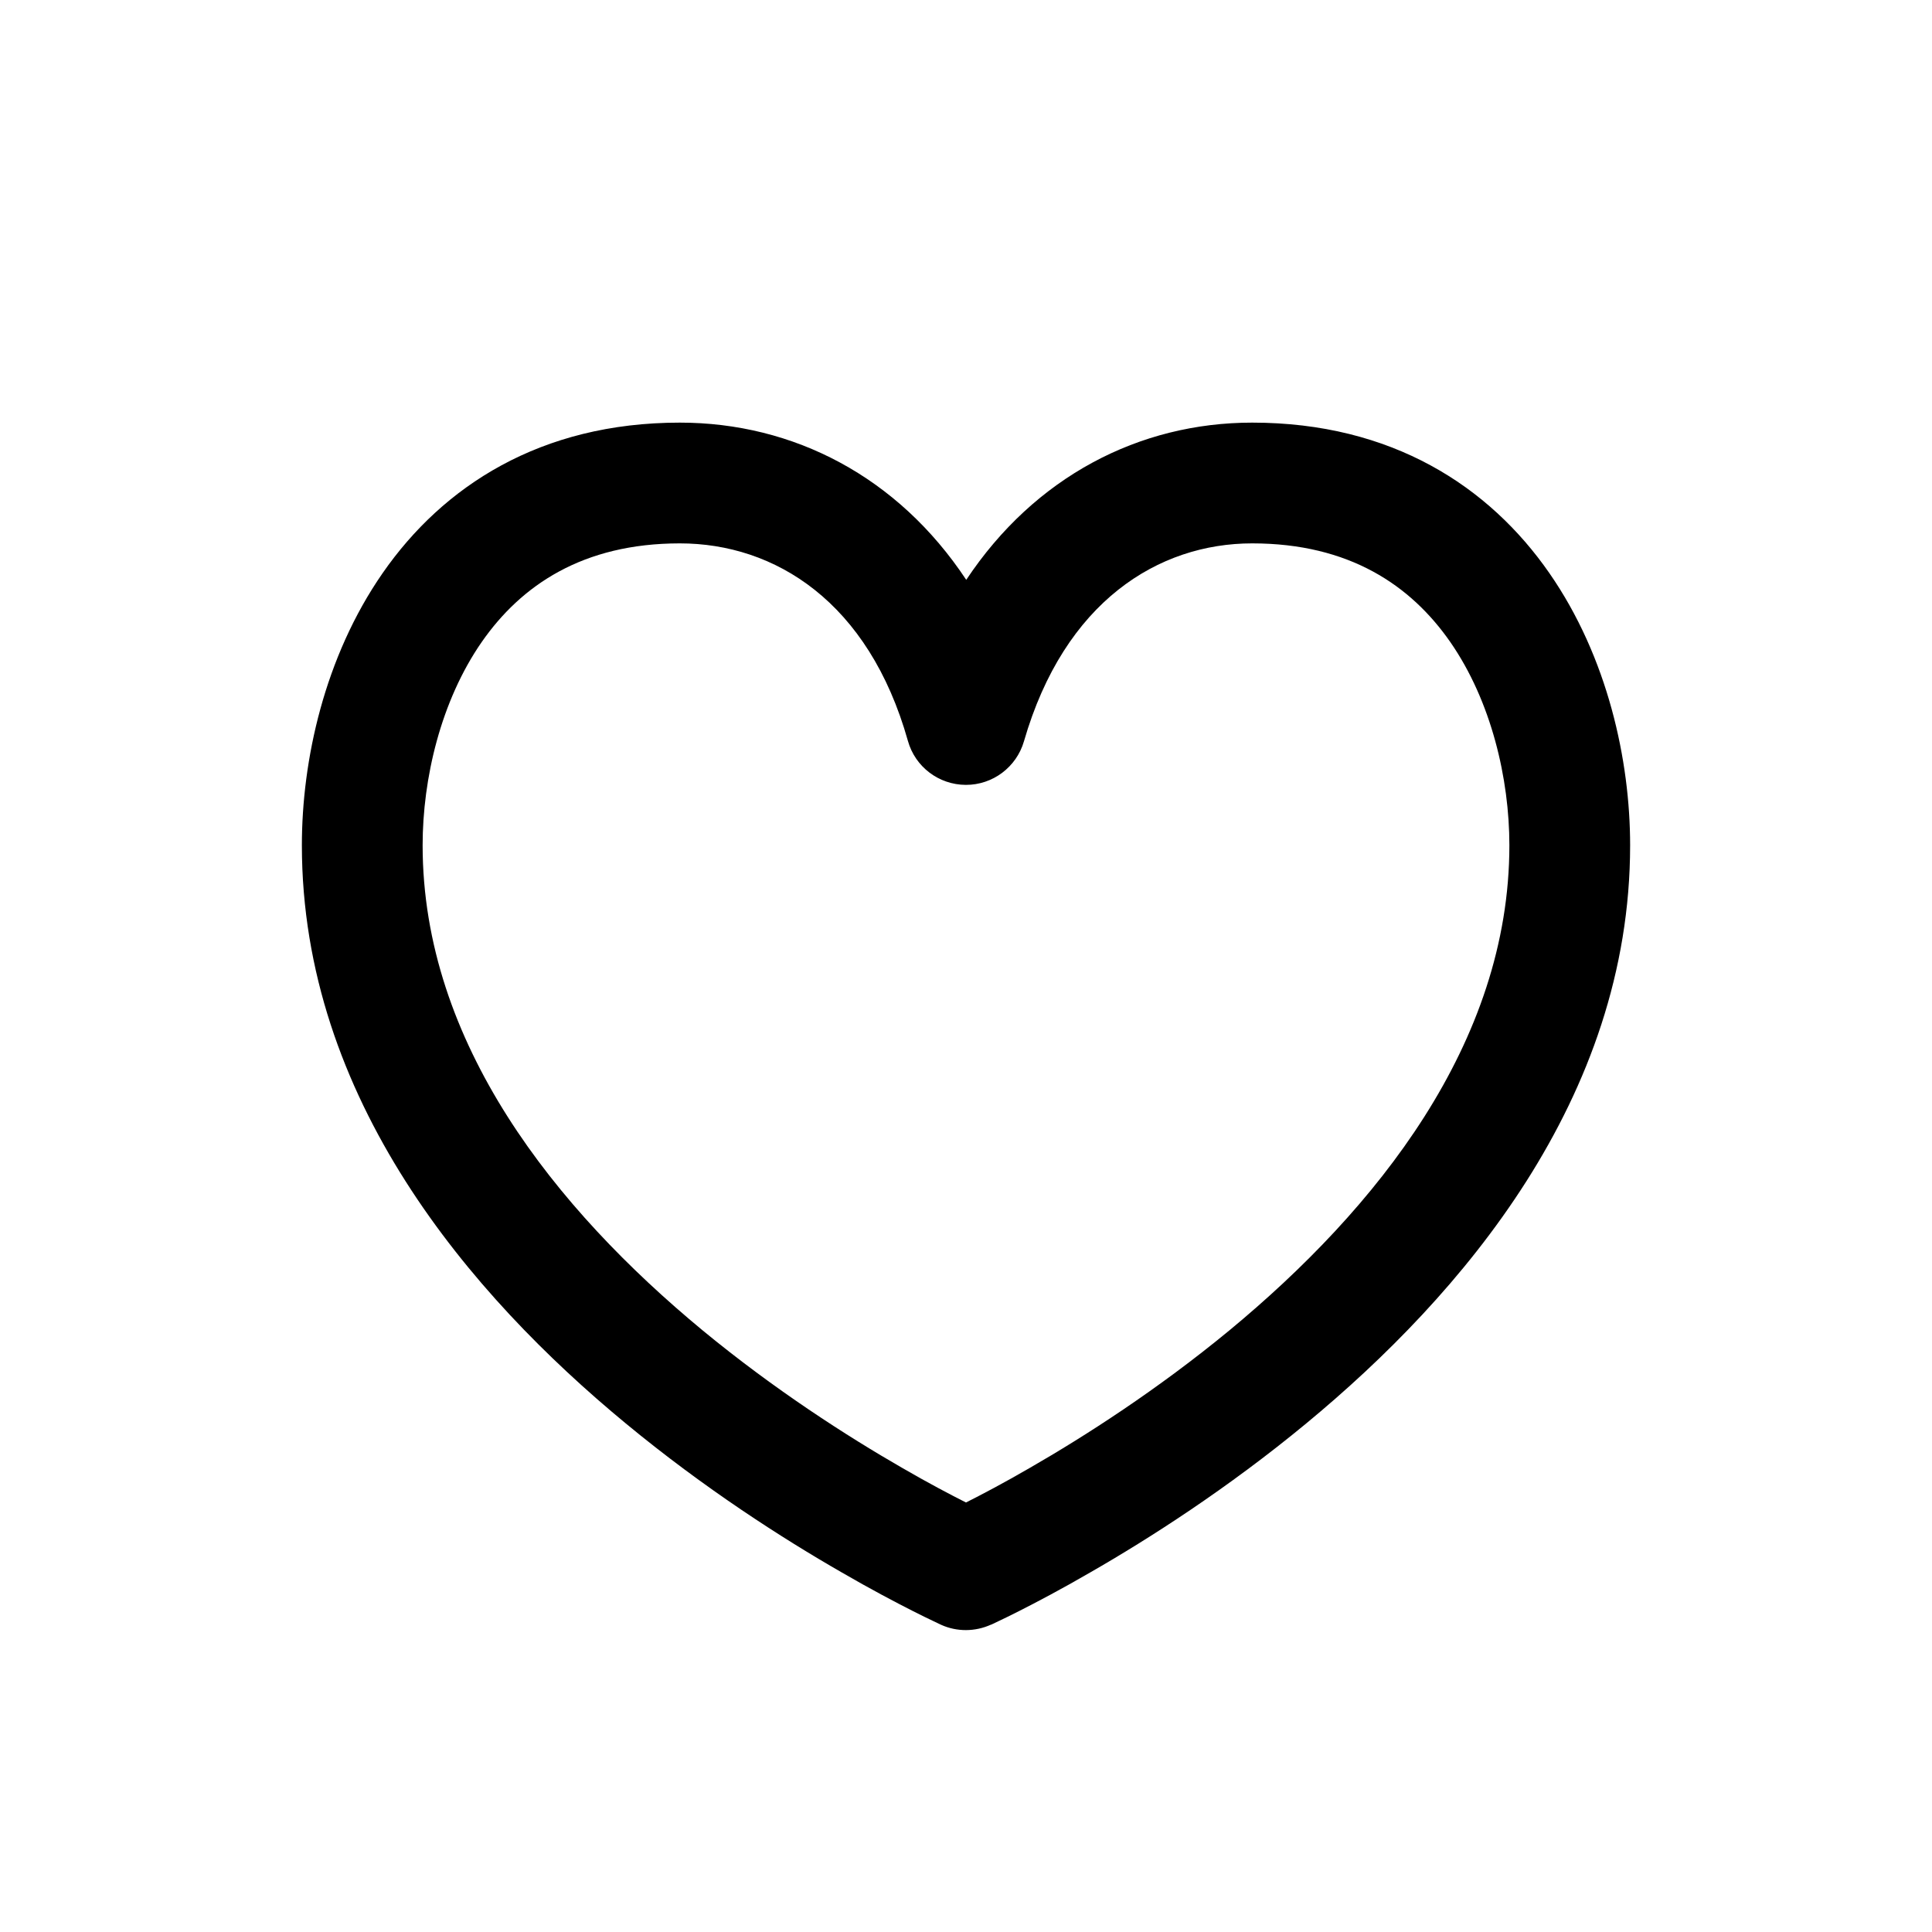
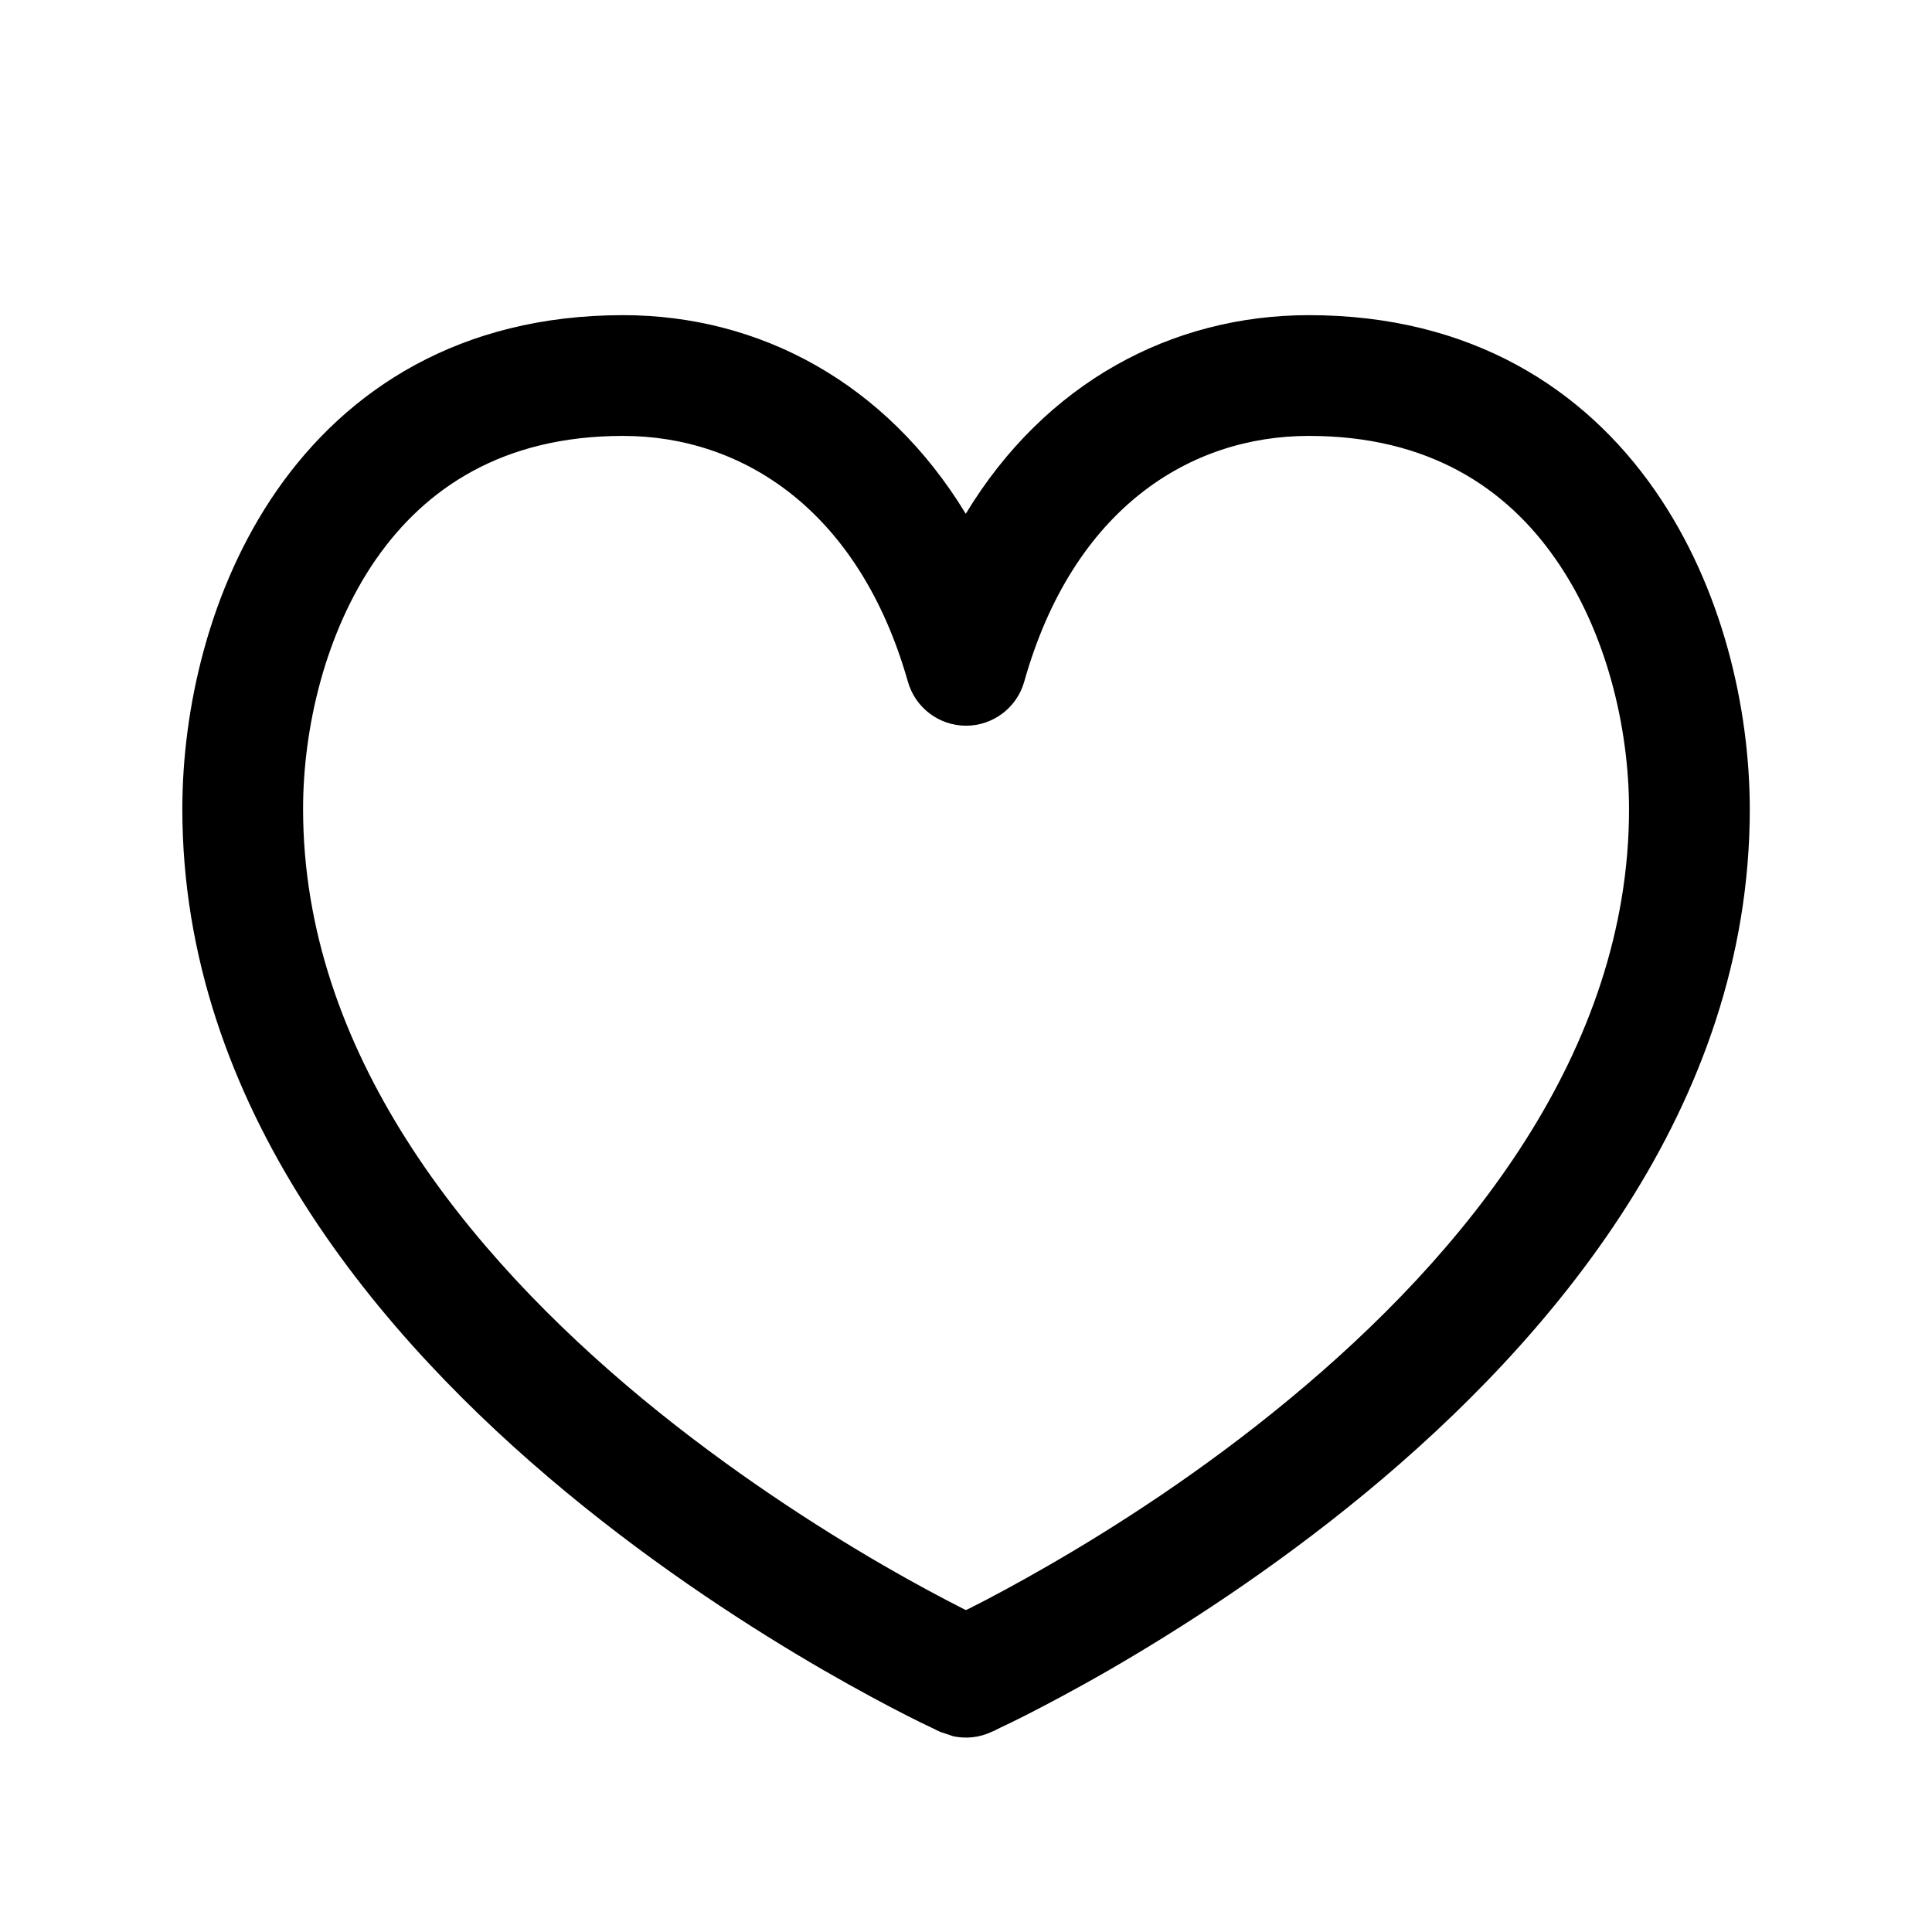
<svg xmlns="http://www.w3.org/2000/svg" width="16" height="16" viewBox="0 0 16 16" fill="none">
-   <path fill-rule="evenodd" clip-rule="evenodd" d="M10.37 3.5C11.525 3.5 12.332 4.027 12.831 4.746C13.315 5.443 13.5 6.299 13.5 7C13.5 9.099 12.102 10.727 10.818 11.788C10.166 12.327 9.517 12.742 9.031 13.021C8.788 13.162 8.584 13.269 8.44 13.342C8.369 13.378 8.311 13.406 8.271 13.425C8.252 13.434 8.236 13.442 8.225 13.447C8.219 13.45 8.215 13.452 8.212 13.453C8.21 13.454 8.209 13.455 8.208 13.455H8.206C8.075 13.514 7.925 13.515 7.794 13.456L7.792 13.455C7.791 13.455 7.79 13.454 7.788 13.453C7.785 13.452 7.781 13.45 7.775 13.447C7.764 13.442 7.748 13.434 7.729 13.425C7.689 13.406 7.631 13.378 7.56 13.342C7.416 13.269 7.212 13.162 6.969 13.021C6.483 12.742 5.834 12.327 5.182 11.788C3.897 10.727 2.5 9.099 2.5 7C2.5 6.299 2.685 5.443 3.169 4.746C3.668 4.027 4.475 3.5 5.63 3.5C6.57 3.5 7.436 3.947 8.002 4.802C8.57 3.947 9.436 3.5 10.37 3.5ZM10.37 4.5C9.595 4.5 8.815 4.98 8.48 6.139C8.418 6.353 8.221 6.501 7.998 6.5C7.775 6.499 7.579 6.351 7.519 6.136C7.194 4.982 6.416 4.5 5.63 4.5C4.825 4.5 4.316 4.848 3.99 5.316C3.649 5.807 3.5 6.451 3.5 7C3.5 8.641 4.603 10.012 5.818 11.017C6.416 11.51 7.017 11.895 7.469 12.155C7.688 12.282 7.871 12.378 8 12.443C8.129 12.378 8.312 12.282 8.531 12.155C8.983 11.895 9.584 11.51 10.182 11.017C11.397 10.012 12.5 8.641 12.5 7C12.5 6.451 12.351 5.807 12.01 5.316C11.684 4.848 11.175 4.5 10.37 4.5Z" fill="currentColor" />
+   <path d="M13.491 6.7C13.49 6.027 13.306 5.236 12.882 4.629C12.474 4.043 11.835 3.61 10.84 3.61C9.853 3.61 8.886 4.212 8.482 5.646C8.421 5.861 8.224 6.01 8 6.01C7.777 6.01 7.58 5.861 7.519 5.646C7.114 4.221 6.145 3.61 5.16 3.61C4.161 3.61 3.522 4.045 3.114 4.631C2.692 5.24 2.51 6.031 2.51 6.7C2.51 8.705 3.86 10.375 5.323 11.586C6.045 12.182 6.77 12.647 7.315 12.963C7.586 13.12 7.812 13.239 7.969 13.319C7.979 13.324 7.99 13.329 7.999 13.334C8.009 13.329 8.021 13.325 8.031 13.319C8.188 13.24 8.414 13.12 8.686 12.963C9.231 12.649 9.955 12.186 10.676 11.589C12.139 10.38 13.491 8.711 13.491 6.7ZM14.491 6.7C14.491 9.169 12.845 11.094 11.314 12.36C10.538 13.001 9.764 13.496 9.186 13.83C8.896 13.997 8.654 14.124 8.483 14.211C8.397 14.254 8.33 14.287 8.282 14.309C8.259 14.32 8.241 14.33 8.228 14.336C8.222 14.338 8.217 14.341 8.213 14.342C8.211 14.343 8.209 14.344 8.208 14.344L8.207 14.345C8.109 14.39 7.999 14.401 7.895 14.379L7.793 14.345L7.791 14.344C7.79 14.344 7.788 14.343 7.786 14.342C7.783 14.341 7.778 14.338 7.772 14.336C7.759 14.33 7.74 14.32 7.717 14.309C7.67 14.287 7.602 14.254 7.517 14.211C7.346 14.124 7.103 13.995 6.814 13.828C6.236 13.493 5.463 12.998 4.687 12.356C3.156 11.089 1.51 9.164 1.51 6.7C1.51 5.879 1.728 4.875 2.293 4.061C2.874 3.225 3.81 2.61 5.16 2.61C6.294 2.61 7.34 3.172 7.998 4.255C8.657 3.167 9.706 2.61 10.84 2.61C12.185 2.61 13.121 3.222 13.702 4.056C14.269 4.869 14.49 5.873 14.491 6.7Z" fill="black" />
</svg>
